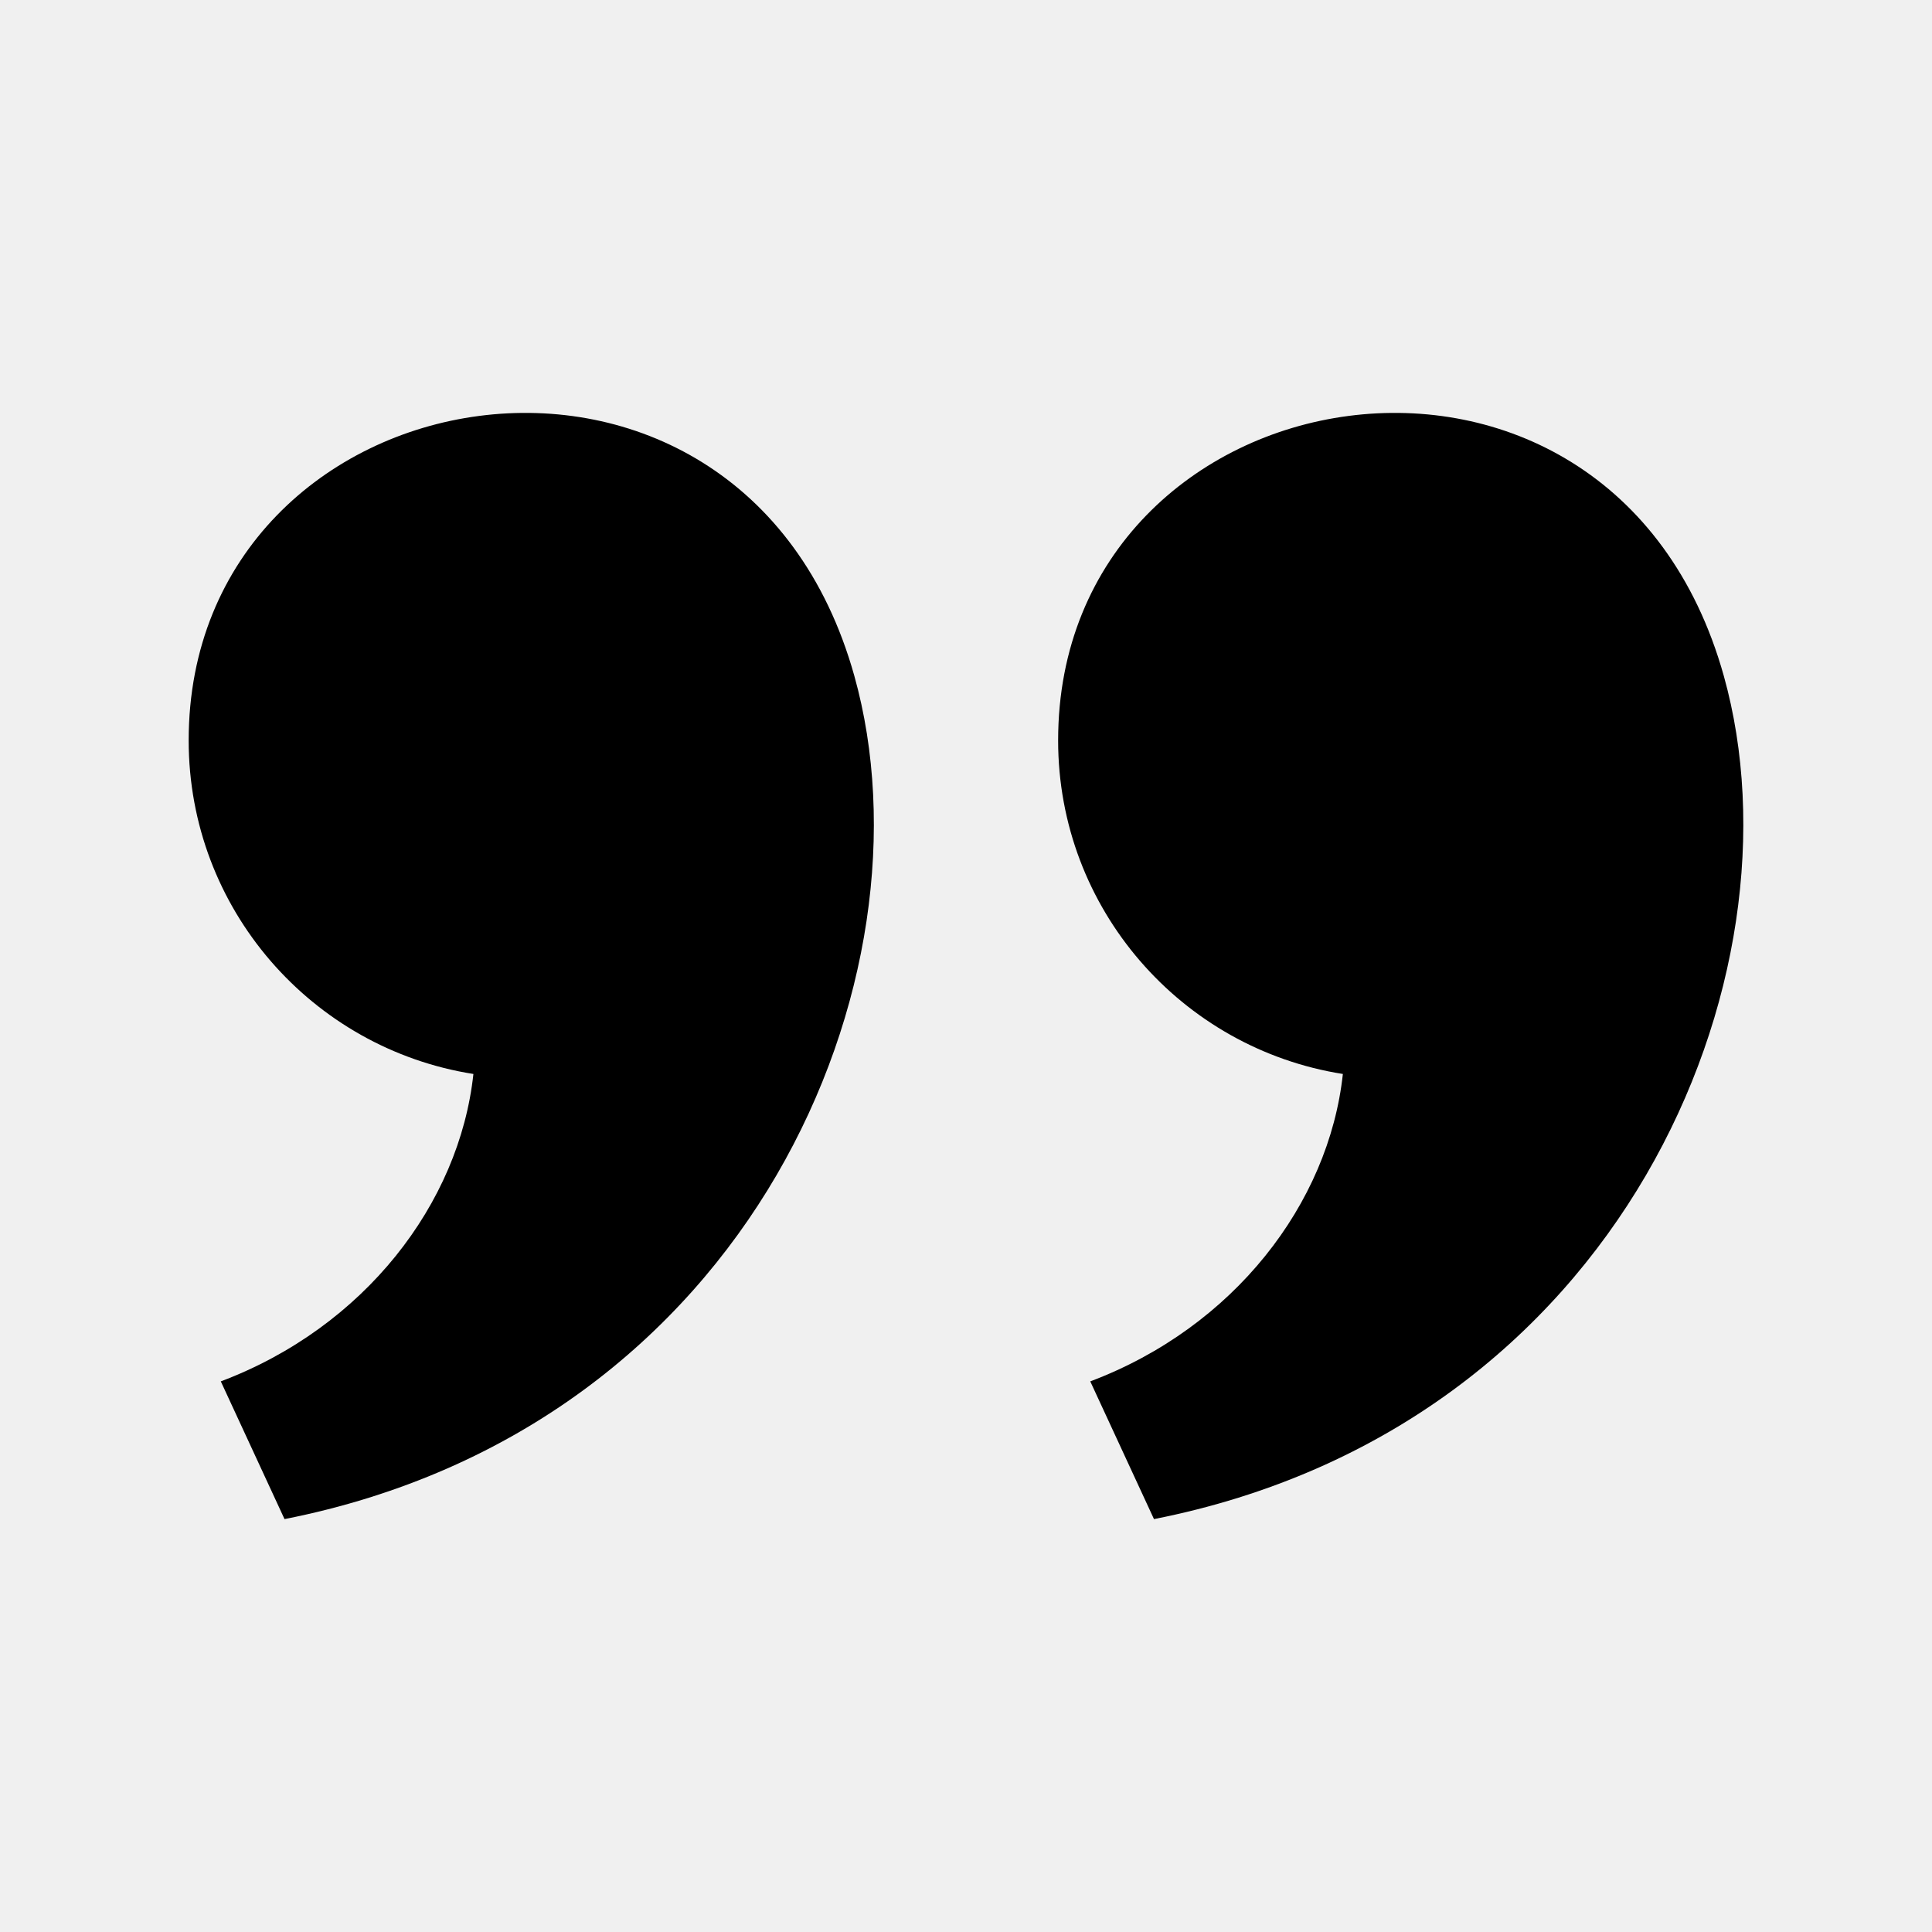
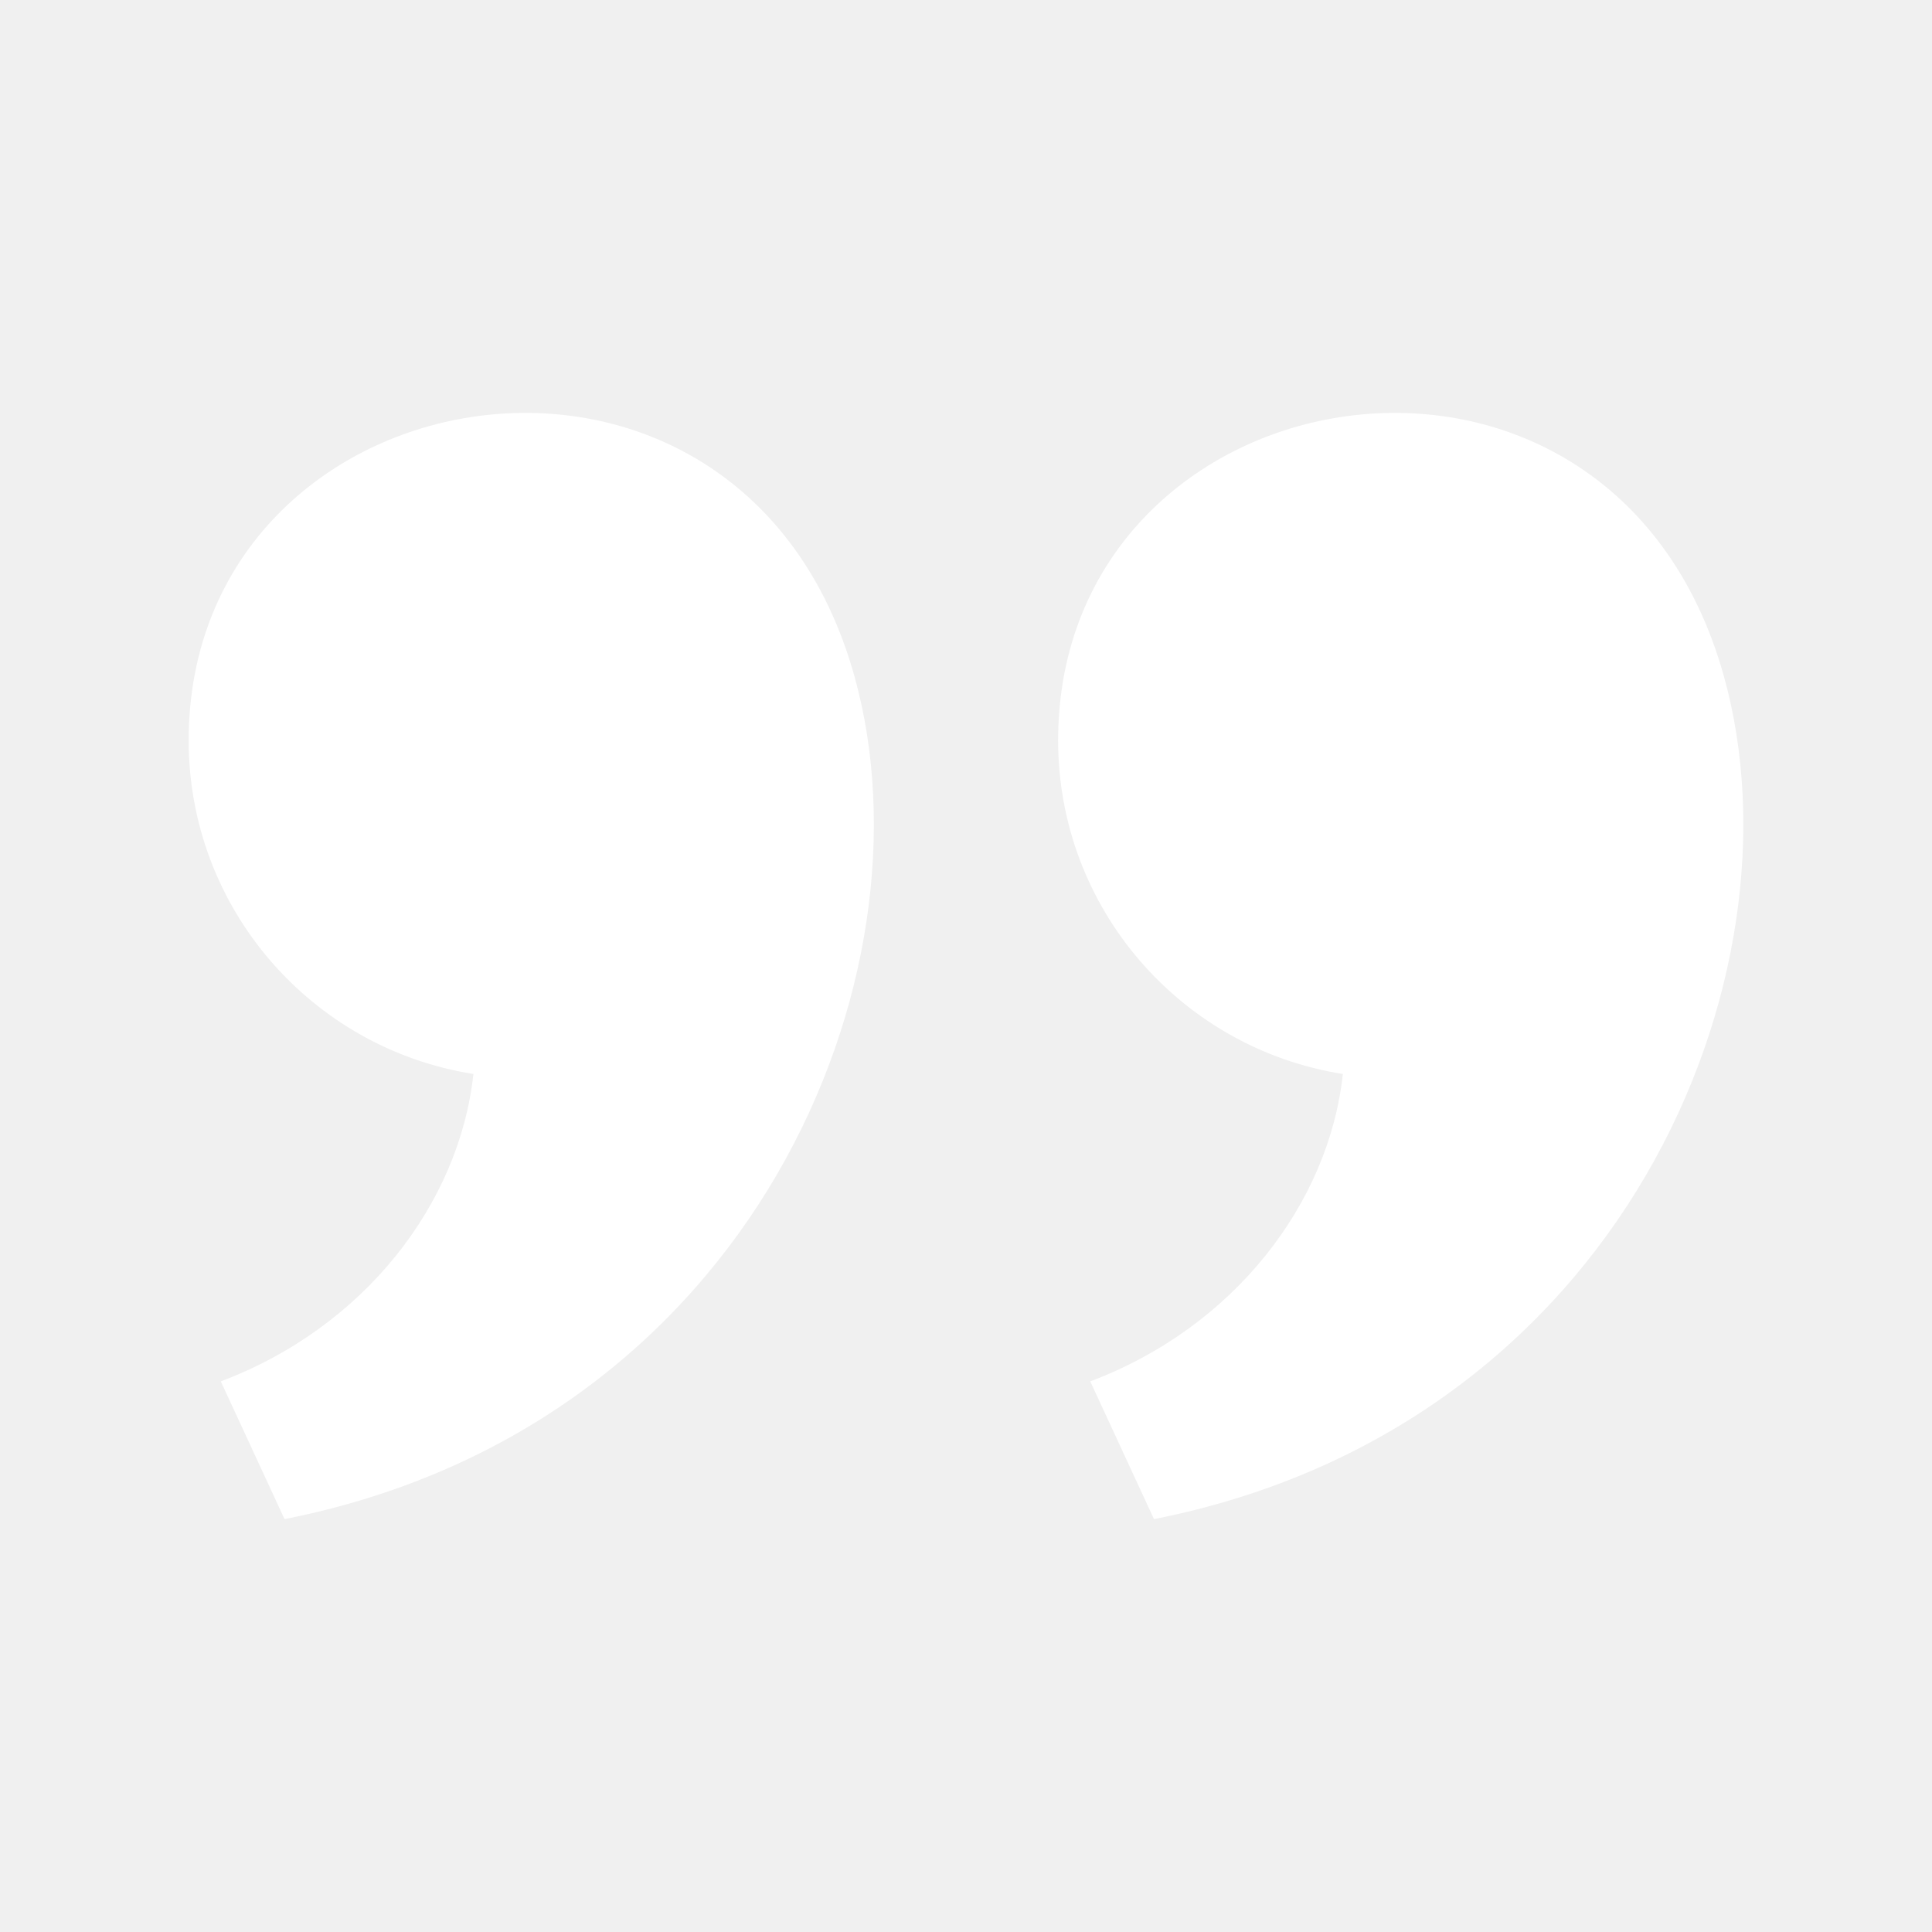
- <svg xmlns="http://www.w3.org/2000/svg" version="1.1" x="0px" y="0px" width="512px" height="512px" viewBox="0 0 512 512" enable-background="new 0 0 512 512" xml:space="preserve">
+ <svg xmlns="http://www.w3.org/2000/svg" version="1.1" x="0px" y="0px" width="512px" height="512px" viewBox="0 0 512 512" enable-background="new 0 0 512 512" style="fill:#fff; color:#fff;" xml:space="preserve">
  <path id="quote-6-icon" d="M456.822,179.107c22.219,79.434-26.877,198.973-151.004,223.471l-16.887-36.498  c38.023-14.33,63.219-47.064,66.943-81.465c-42.756-6.73-75.459-43.739-75.459-88.385  C280.416,96.986,426.818,71.837,456.822,179.107z M226.405,179.107c22.22,79.434-26.876,198.973-151.004,223.471L58.515,366.08  c38.022-14.33,63.218-47.064,66.943-81.465C82.702,277.885,50,240.876,50,196.23C50,96.986,196.402,71.837,226.405,179.107z" />
</svg>
